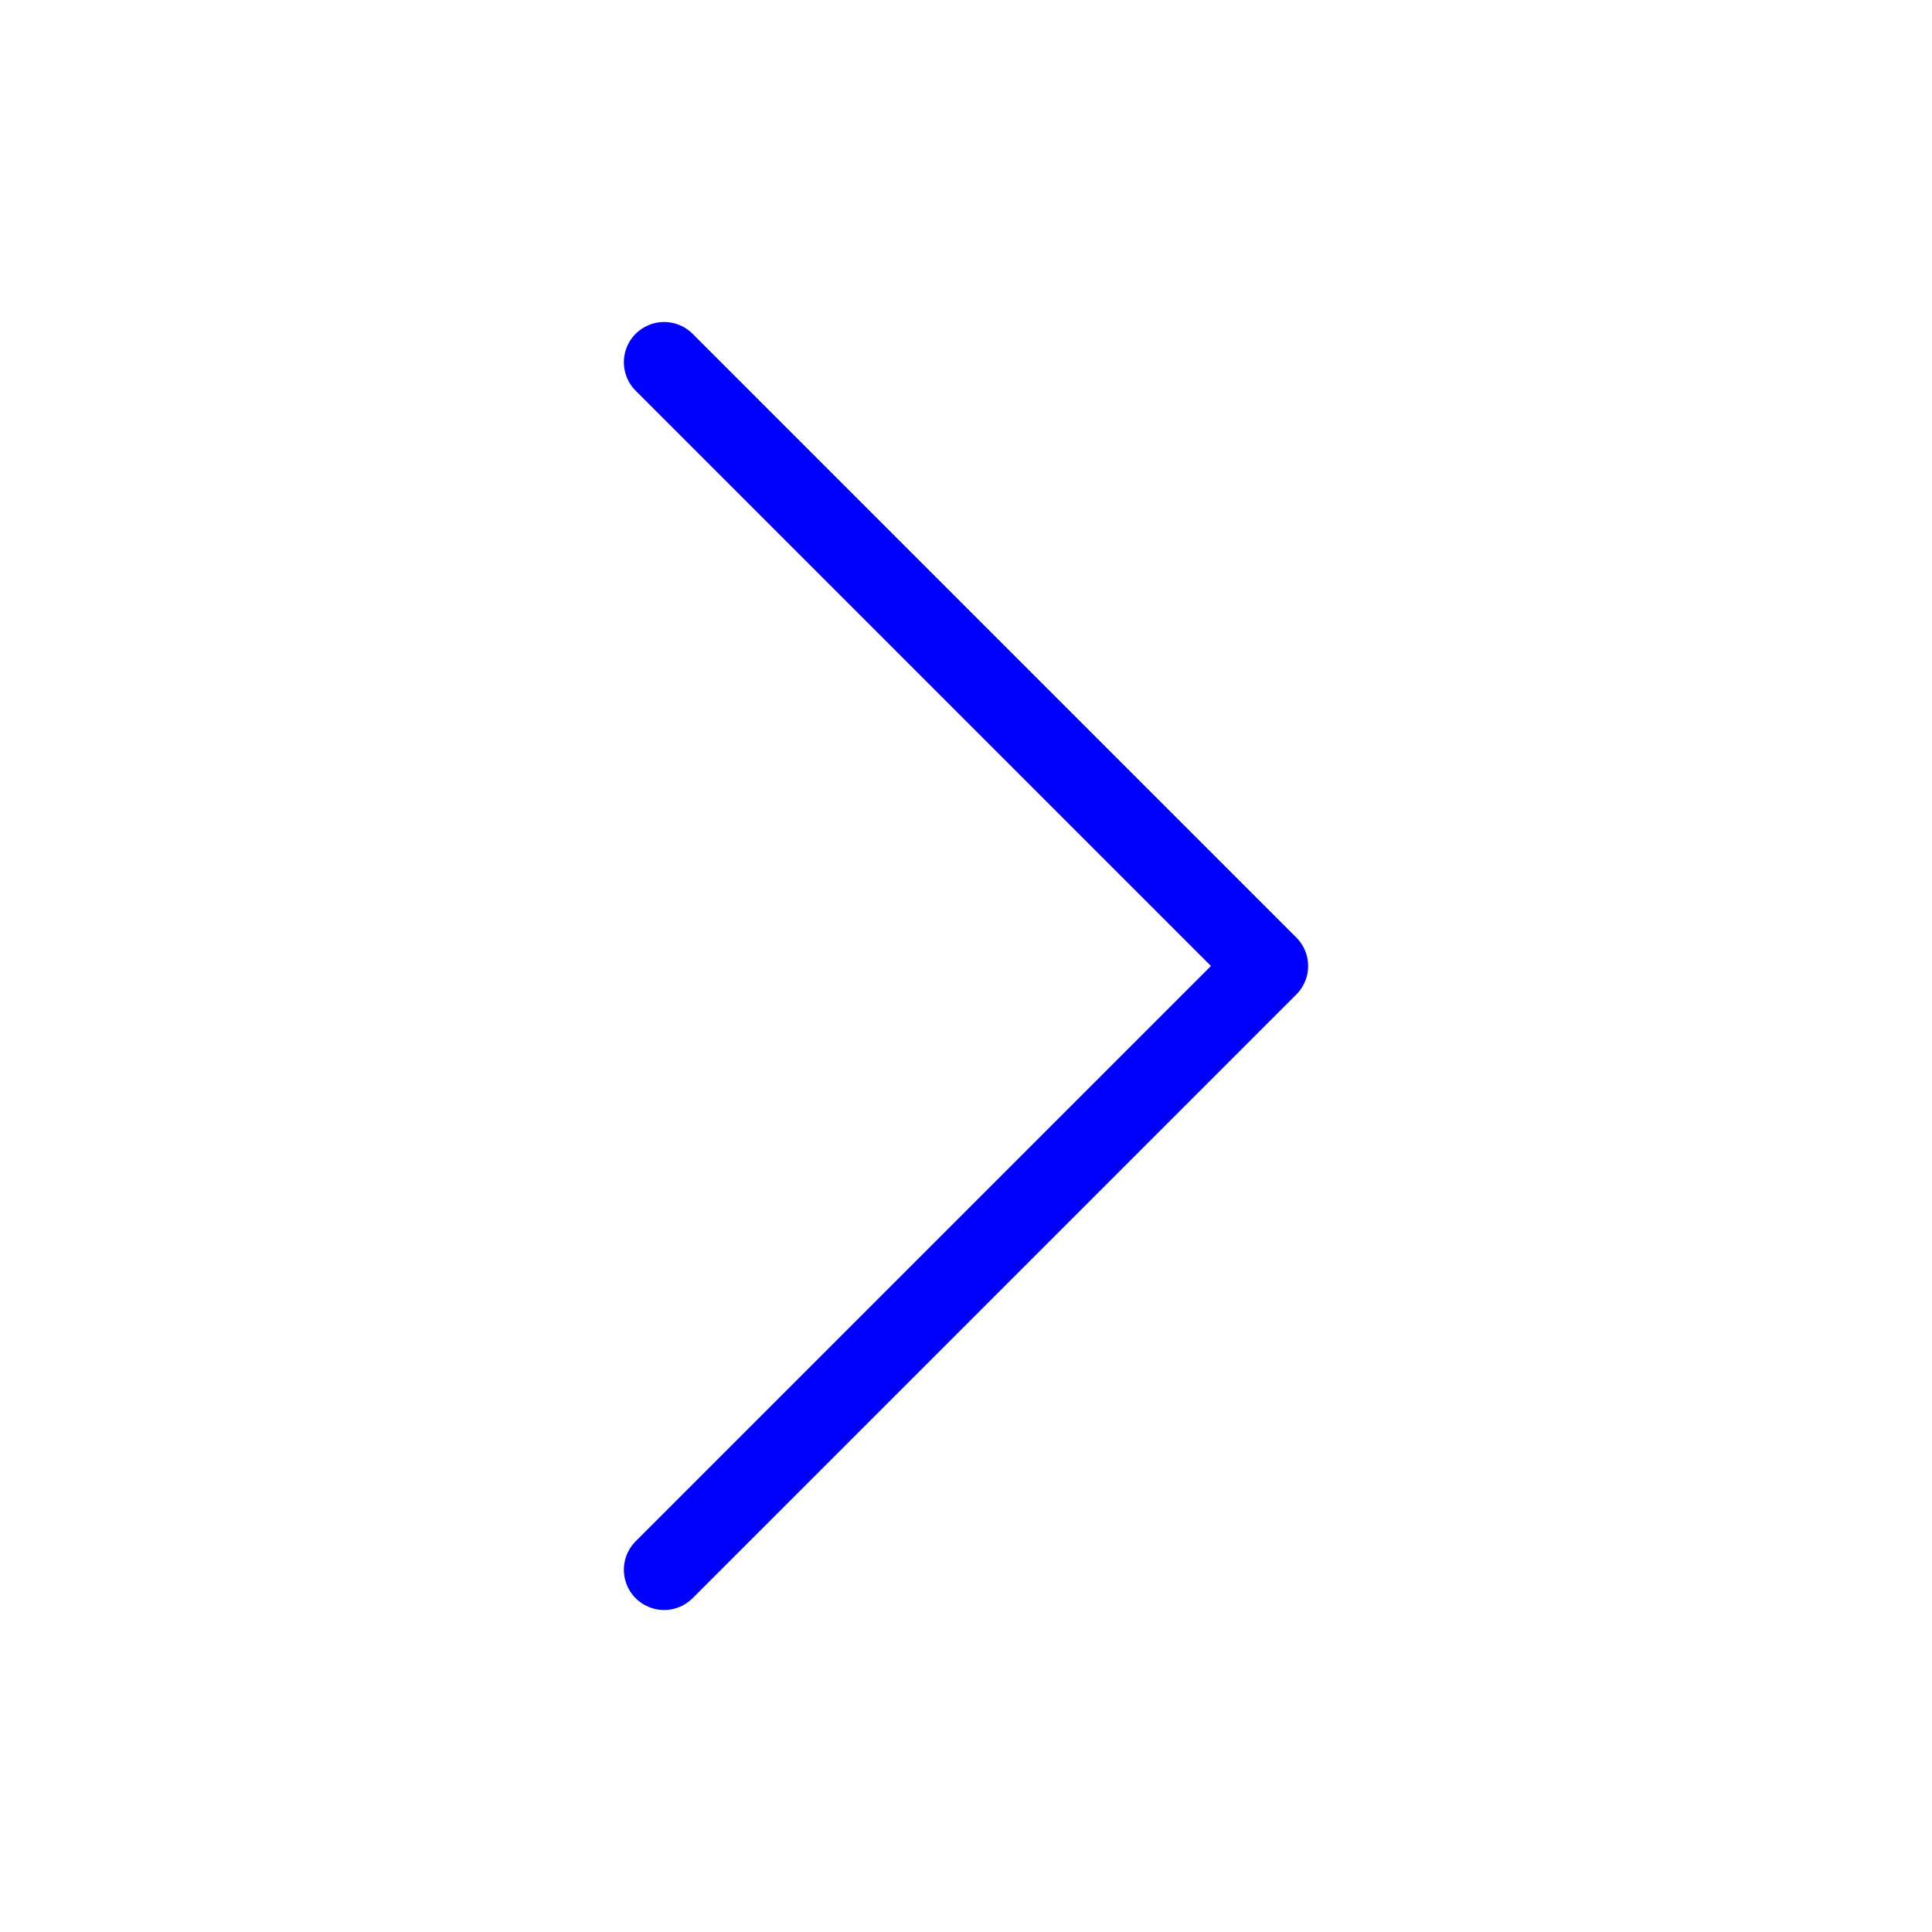
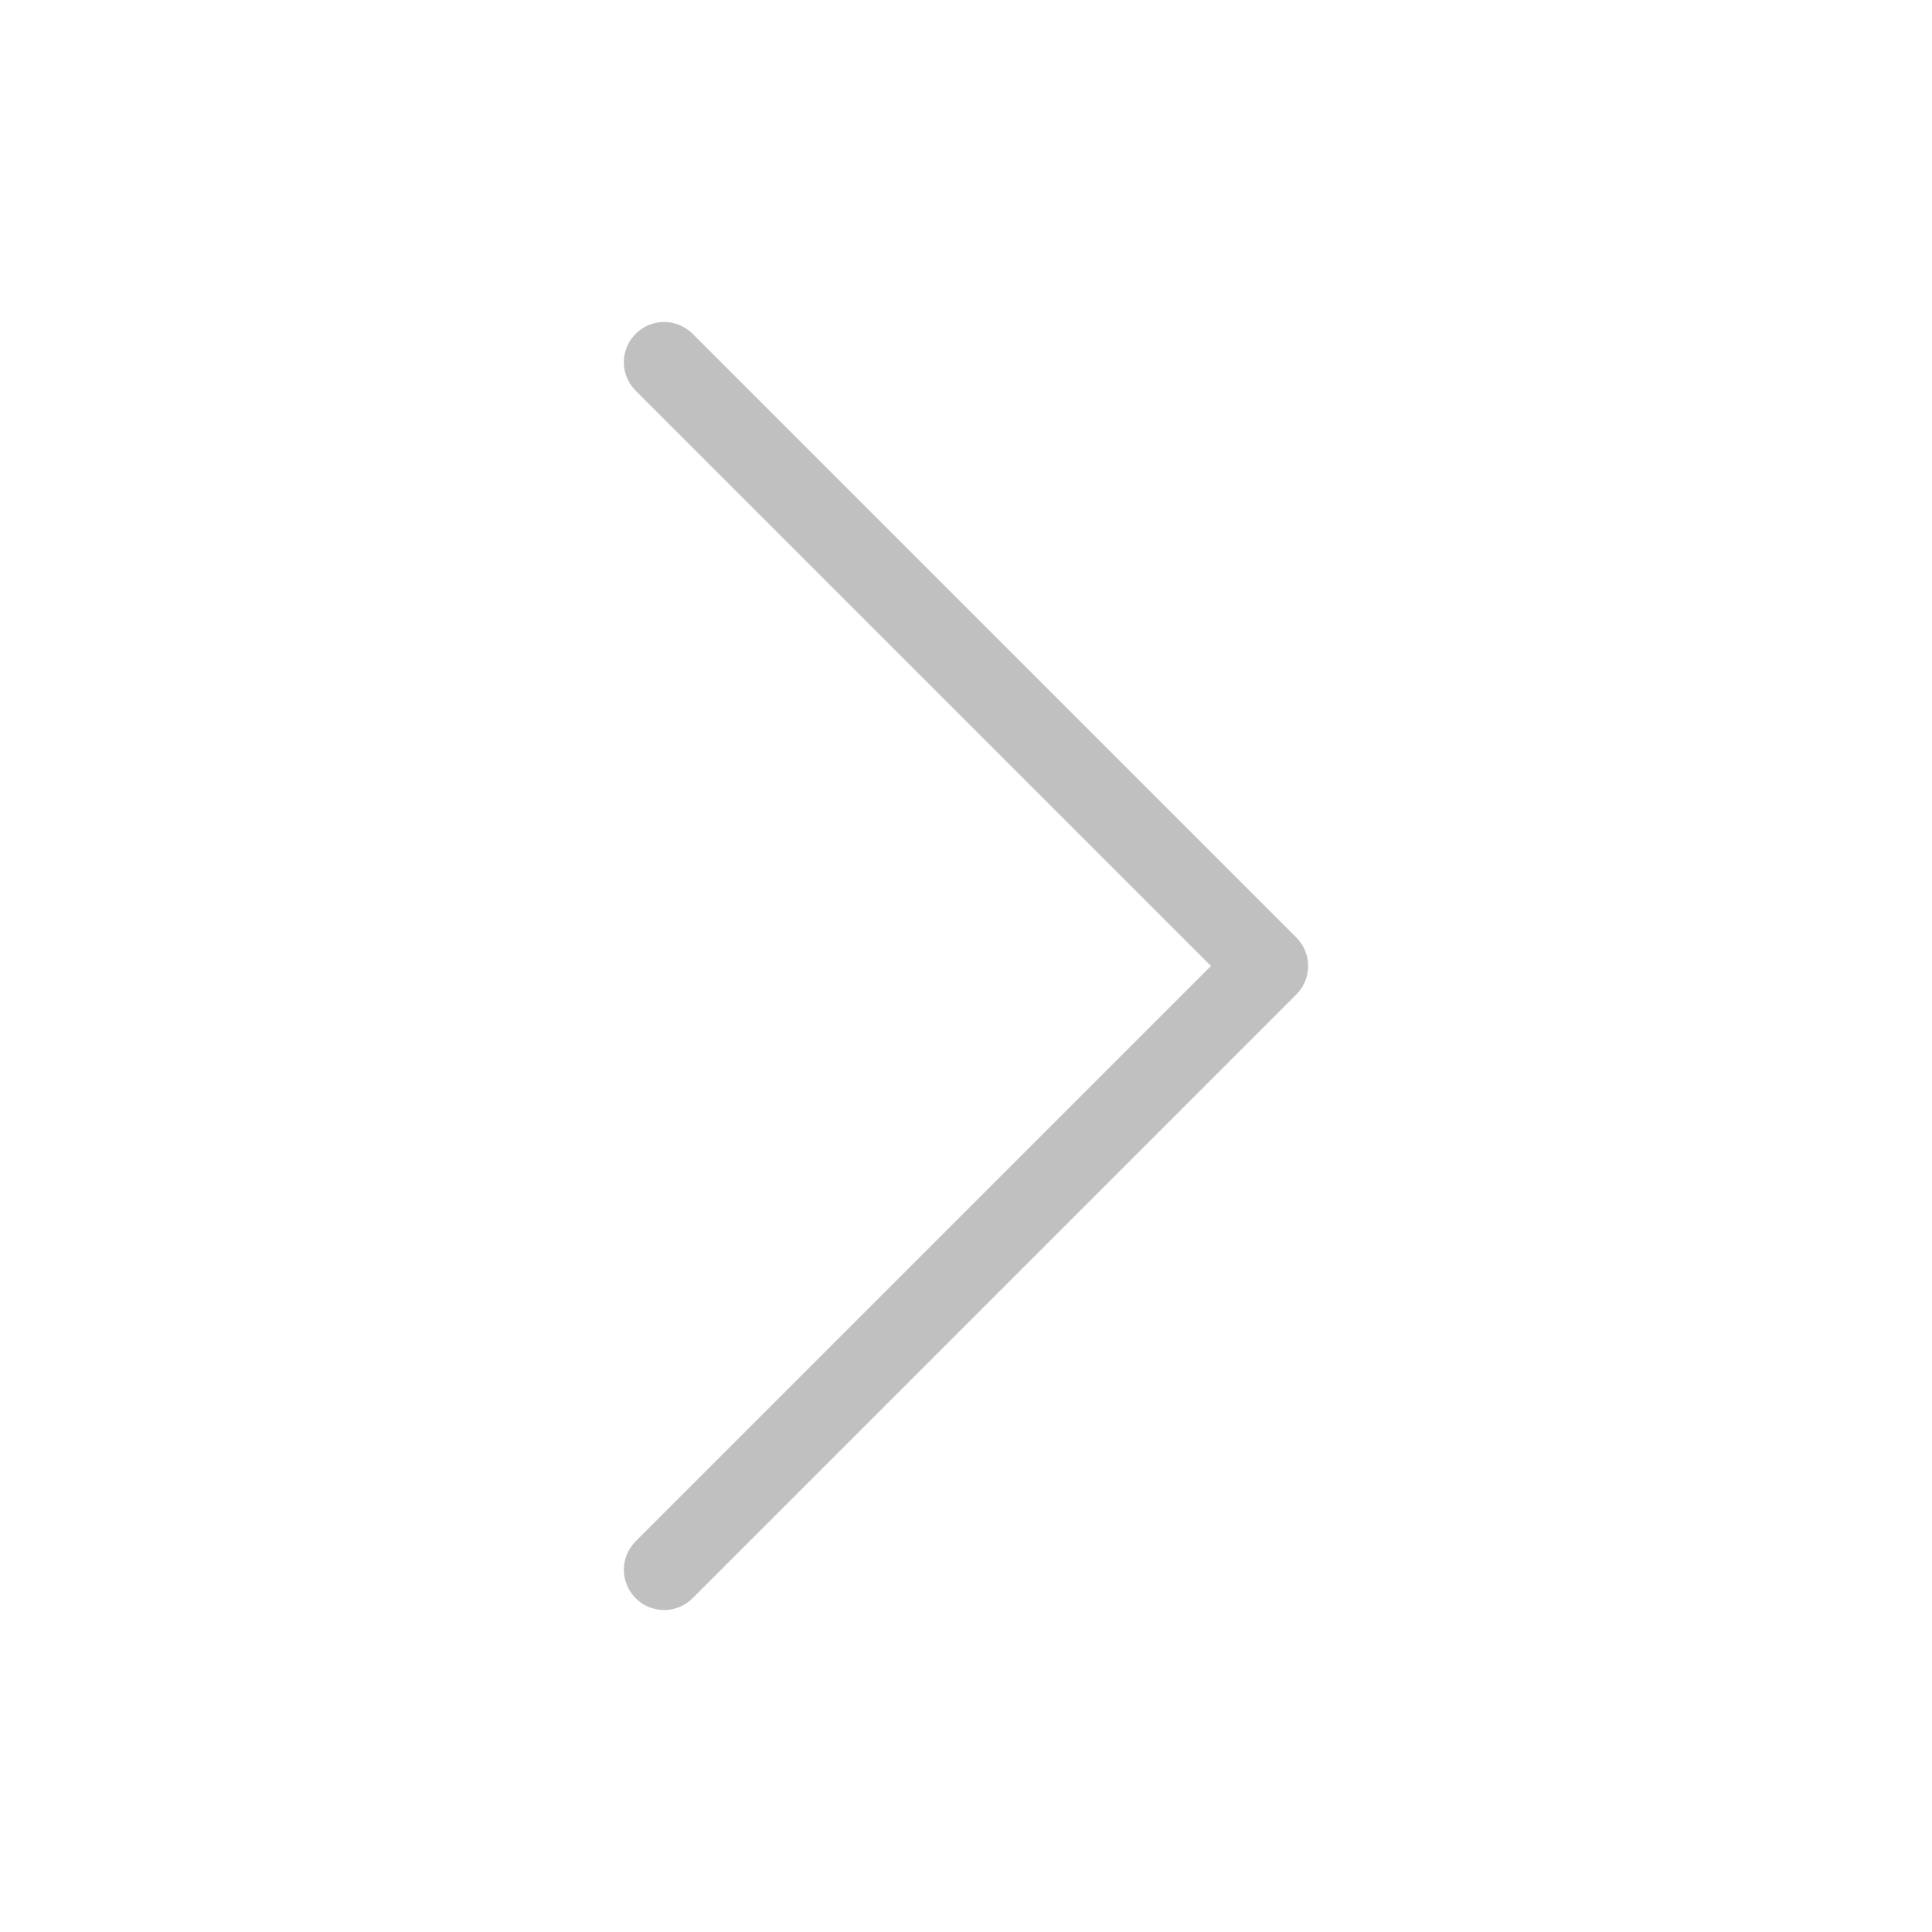
- <svg xmlns="http://www.w3.org/2000/svg" fill="none" viewBox="0 0 24 24" stroke-width="1" stroke="blue" class="w-6 h-6">
+ <svg xmlns="http://www.w3.org/2000/svg" fill="none" viewBox="0 0 24 24" stroke-width="1" stroke="silver" class="w-6 h-6">
  <path stroke-linecap="round" stroke-linejoin="round" d="M8.25 4.5l7.5 7.5-7.5 7.5" />
</svg>
